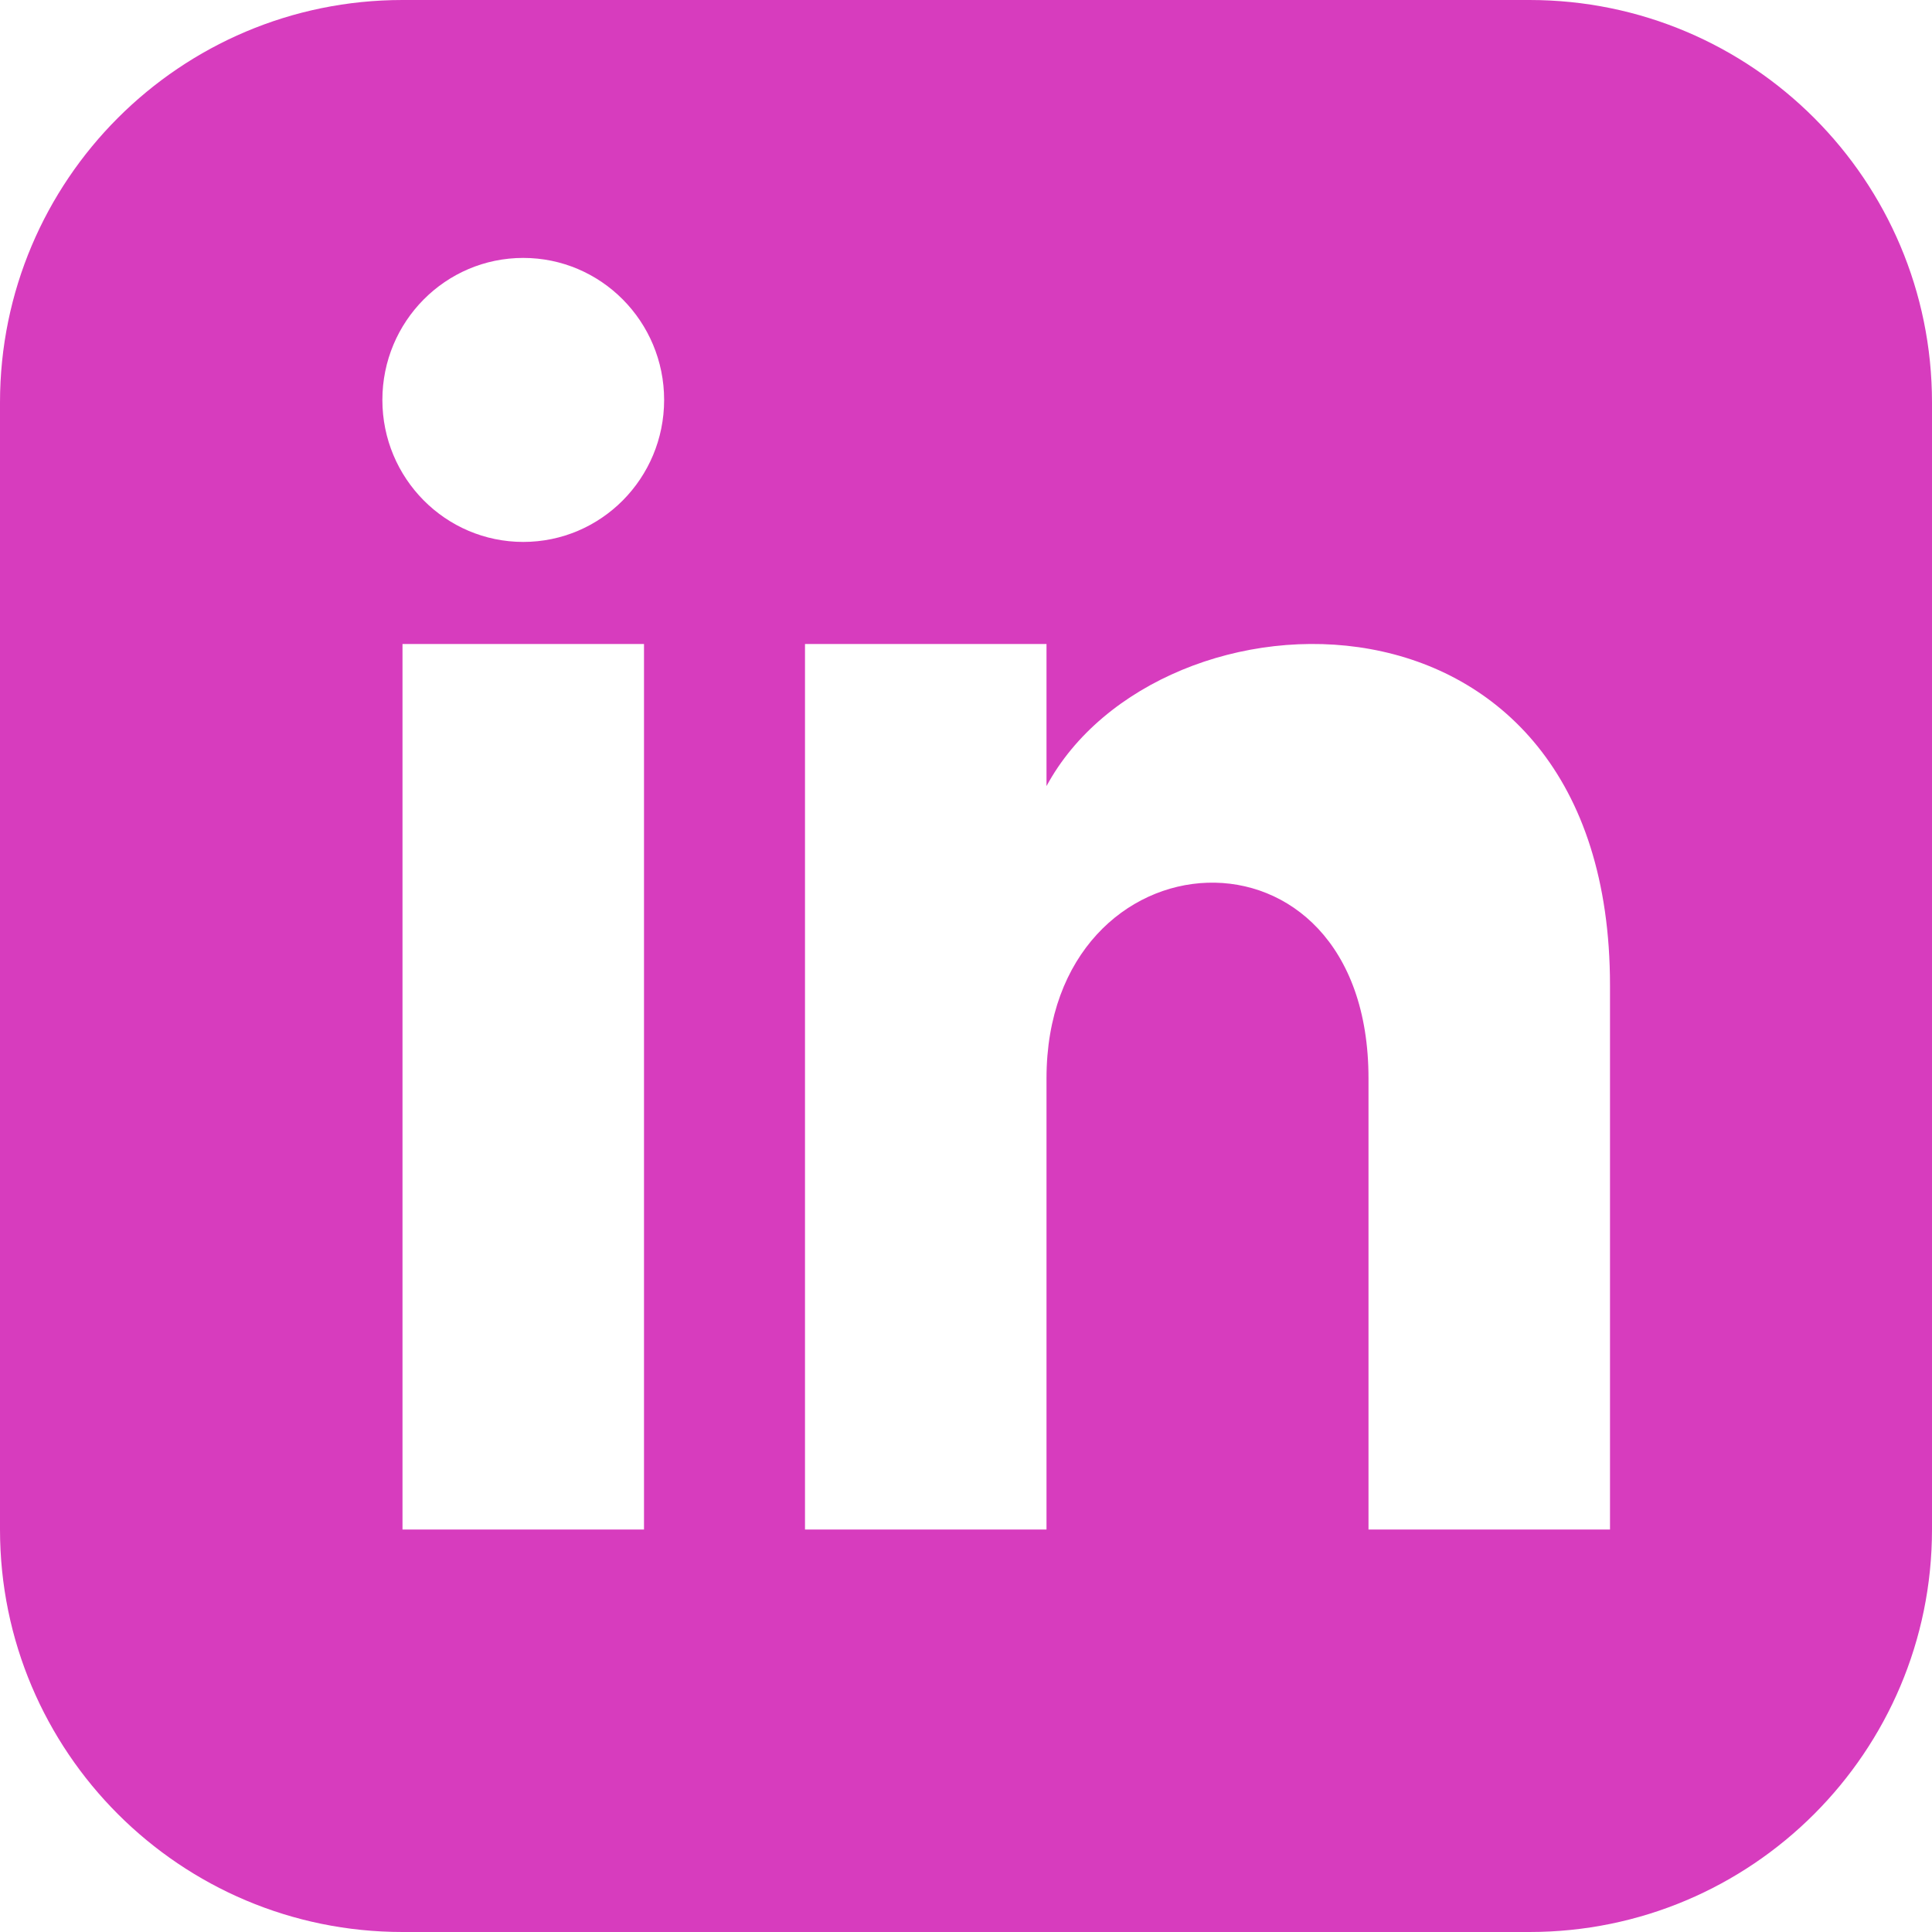
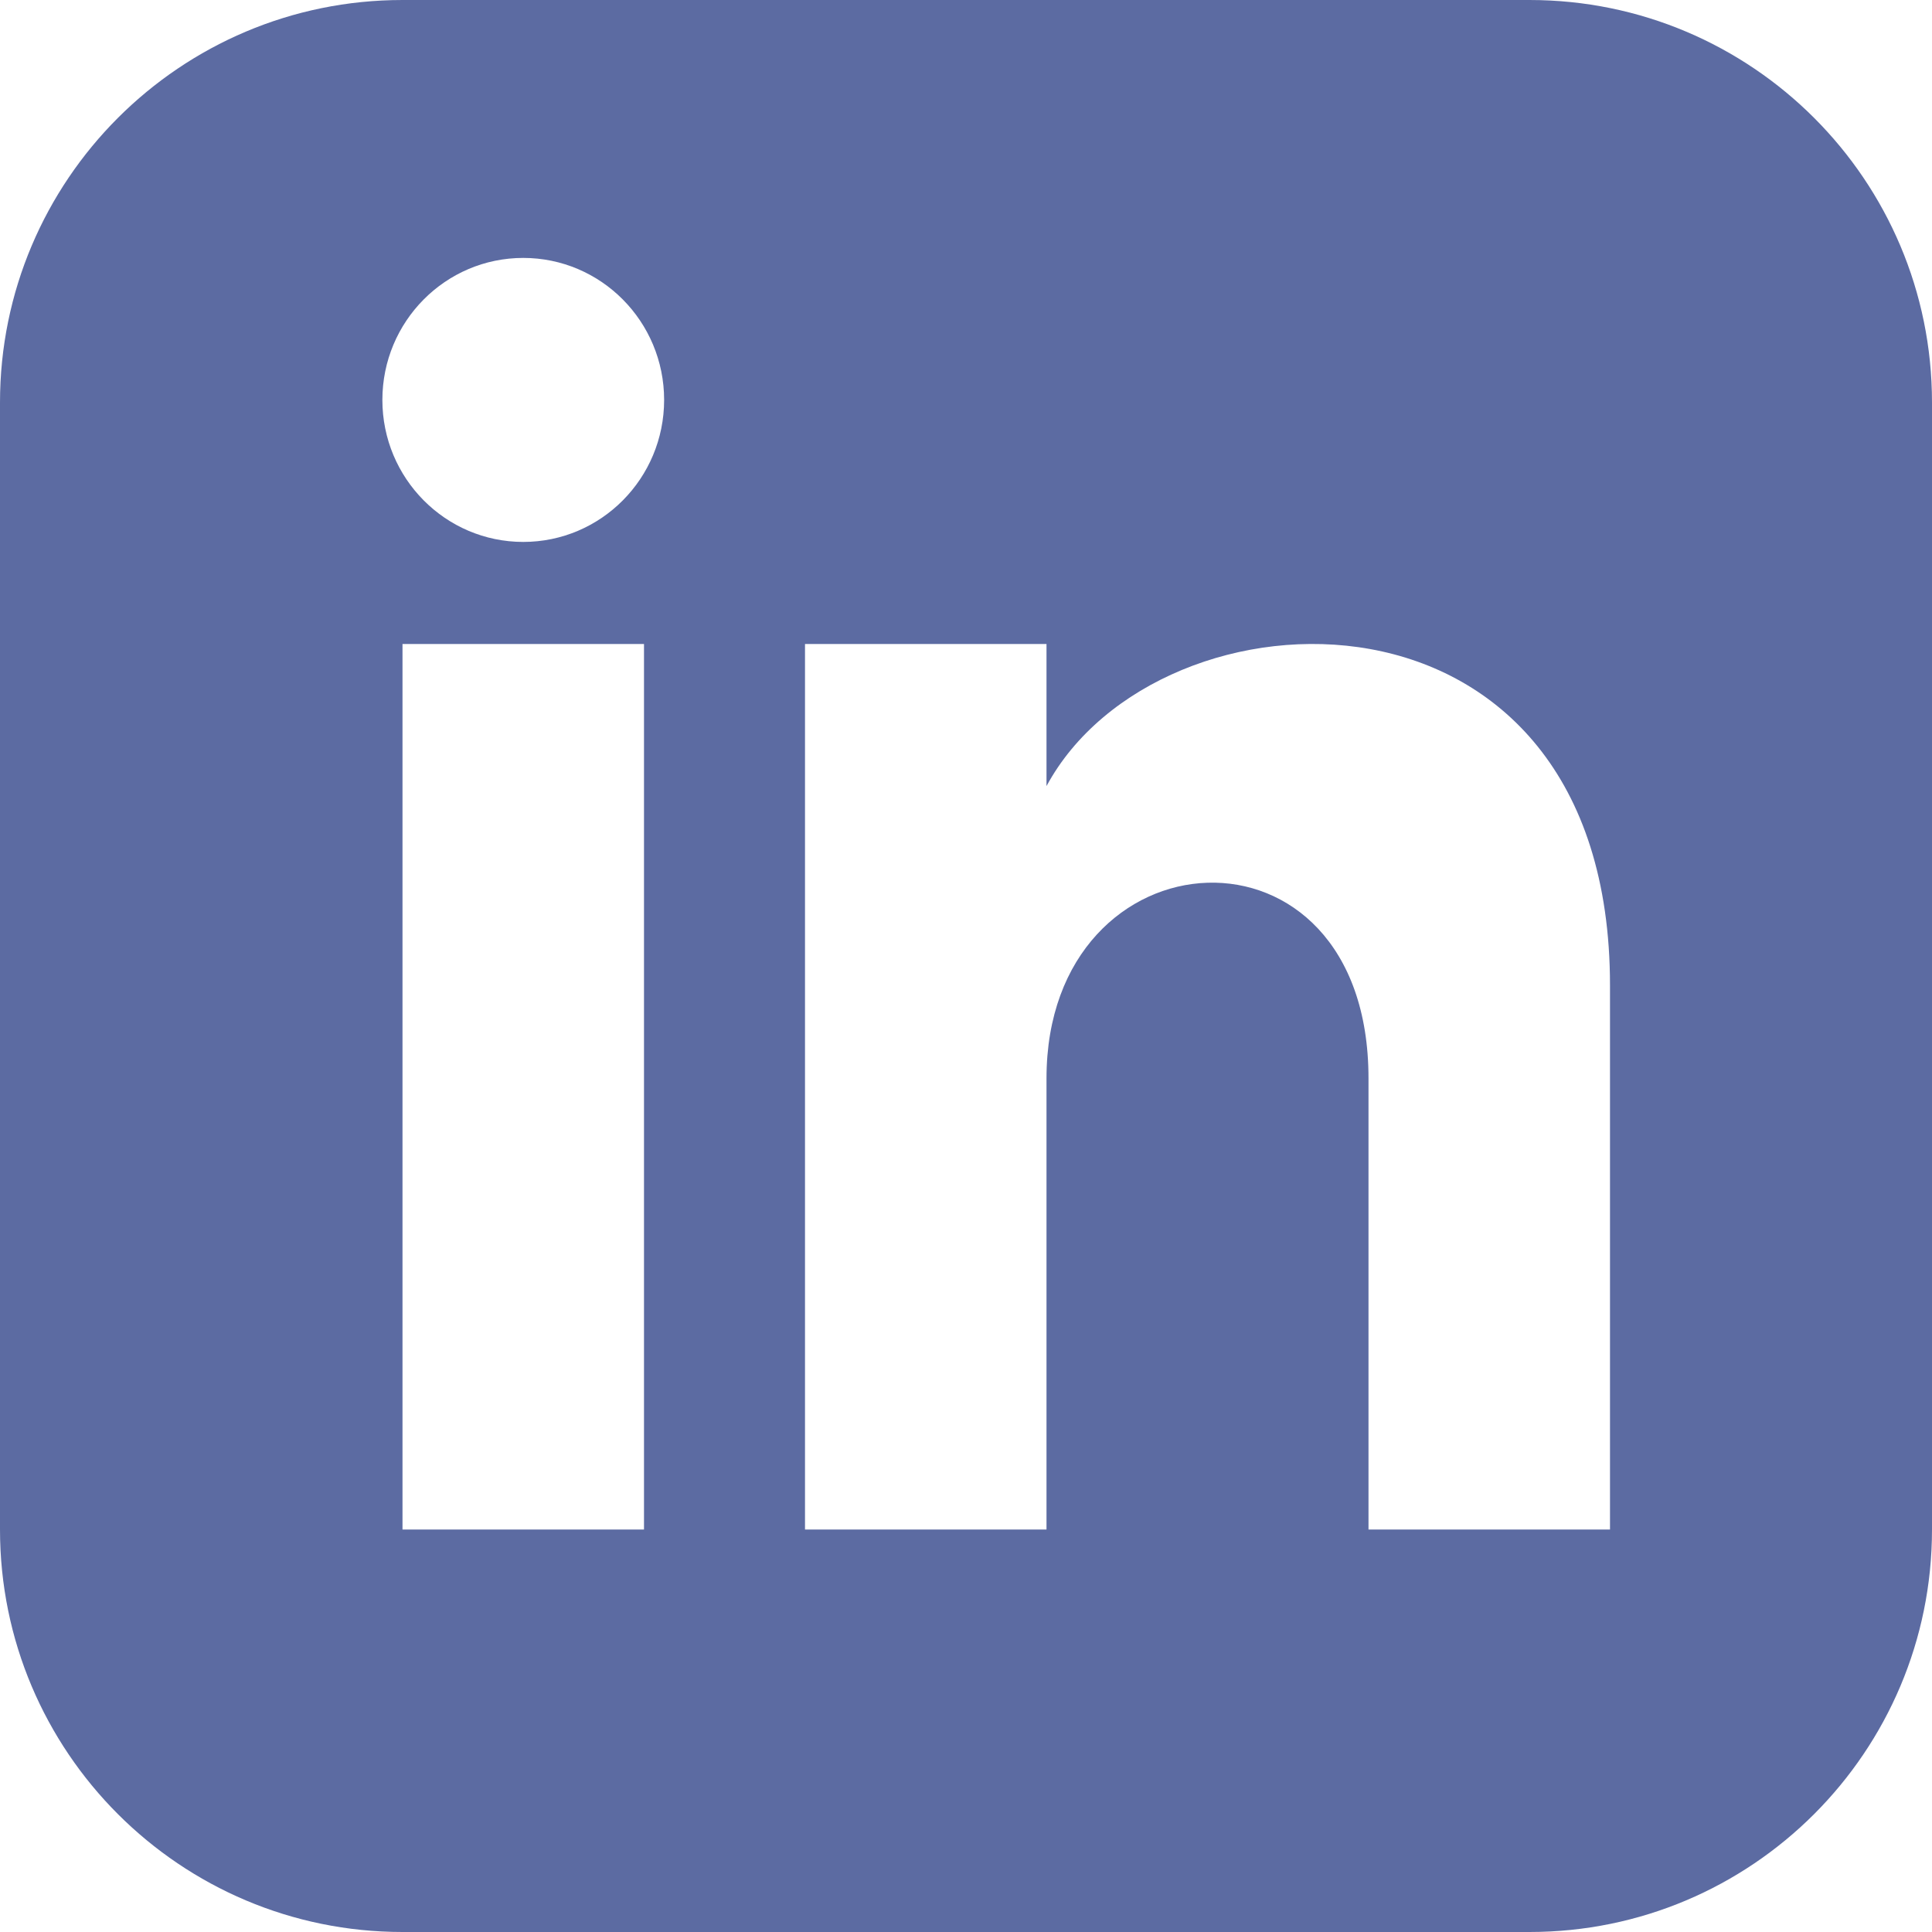
- <svg xmlns="http://www.w3.org/2000/svg" fill="#d73cbe" width="24" height="24" viewBox="0 0 24 24">
+ <svg xmlns="http://www.w3.org/2000/svg" fill="#5C6BA2" width="24" height="24" viewBox="0 0 24 24">
  <path d="M19 0h-14c-2.761 0-5 2.239-5 5v14c0 2.761 2.239 5 5 5h14c2.762 0 5-2.239 5-5v-14c0-2.761-2.238-5-5-5zm-11 19h-3v-11h3v11zm-1.5-12.268c-.966 0-1.75-.79-1.75-1.764s.784-1.764 1.75-1.764 1.75.79 1.75 1.764-.783 1.764-1.75 1.764zm13.5 12.268h-3v-5.604c0-3.368-4-3.113-4 0v5.604h-3v-11h3v1.765c1.396-2.586 7-2.777 7 2.476v6.759z" />
</svg>
